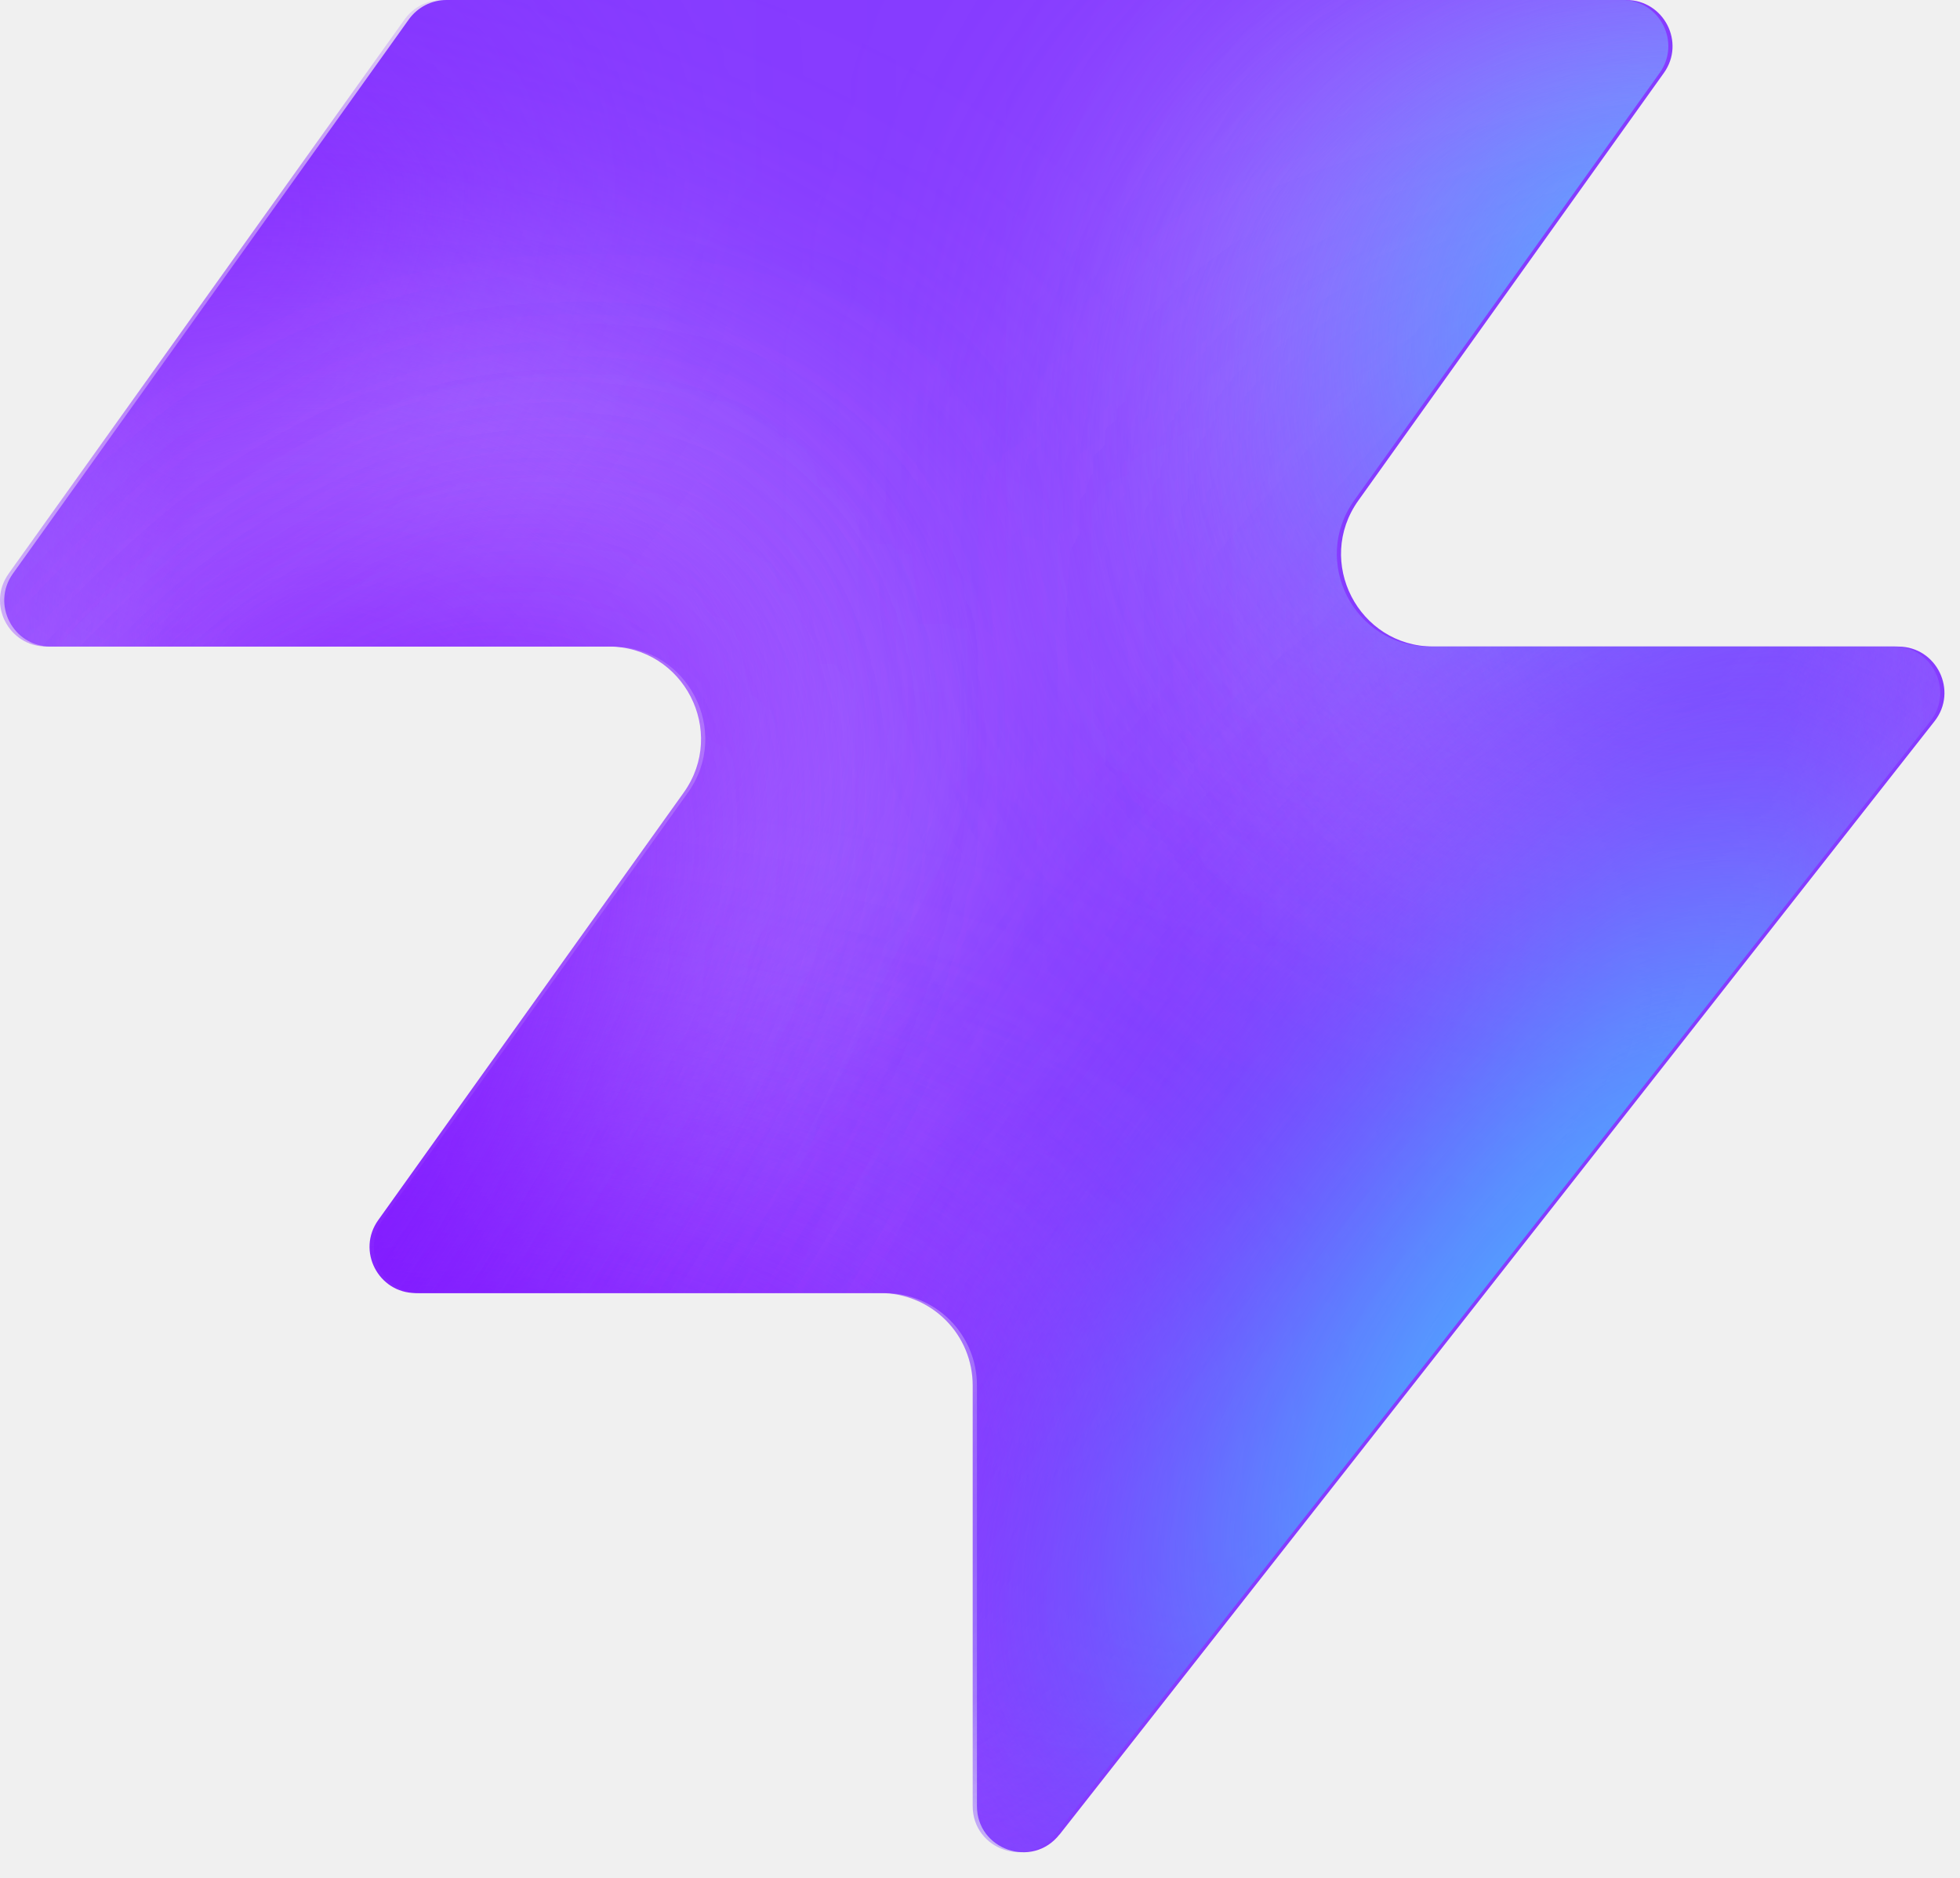
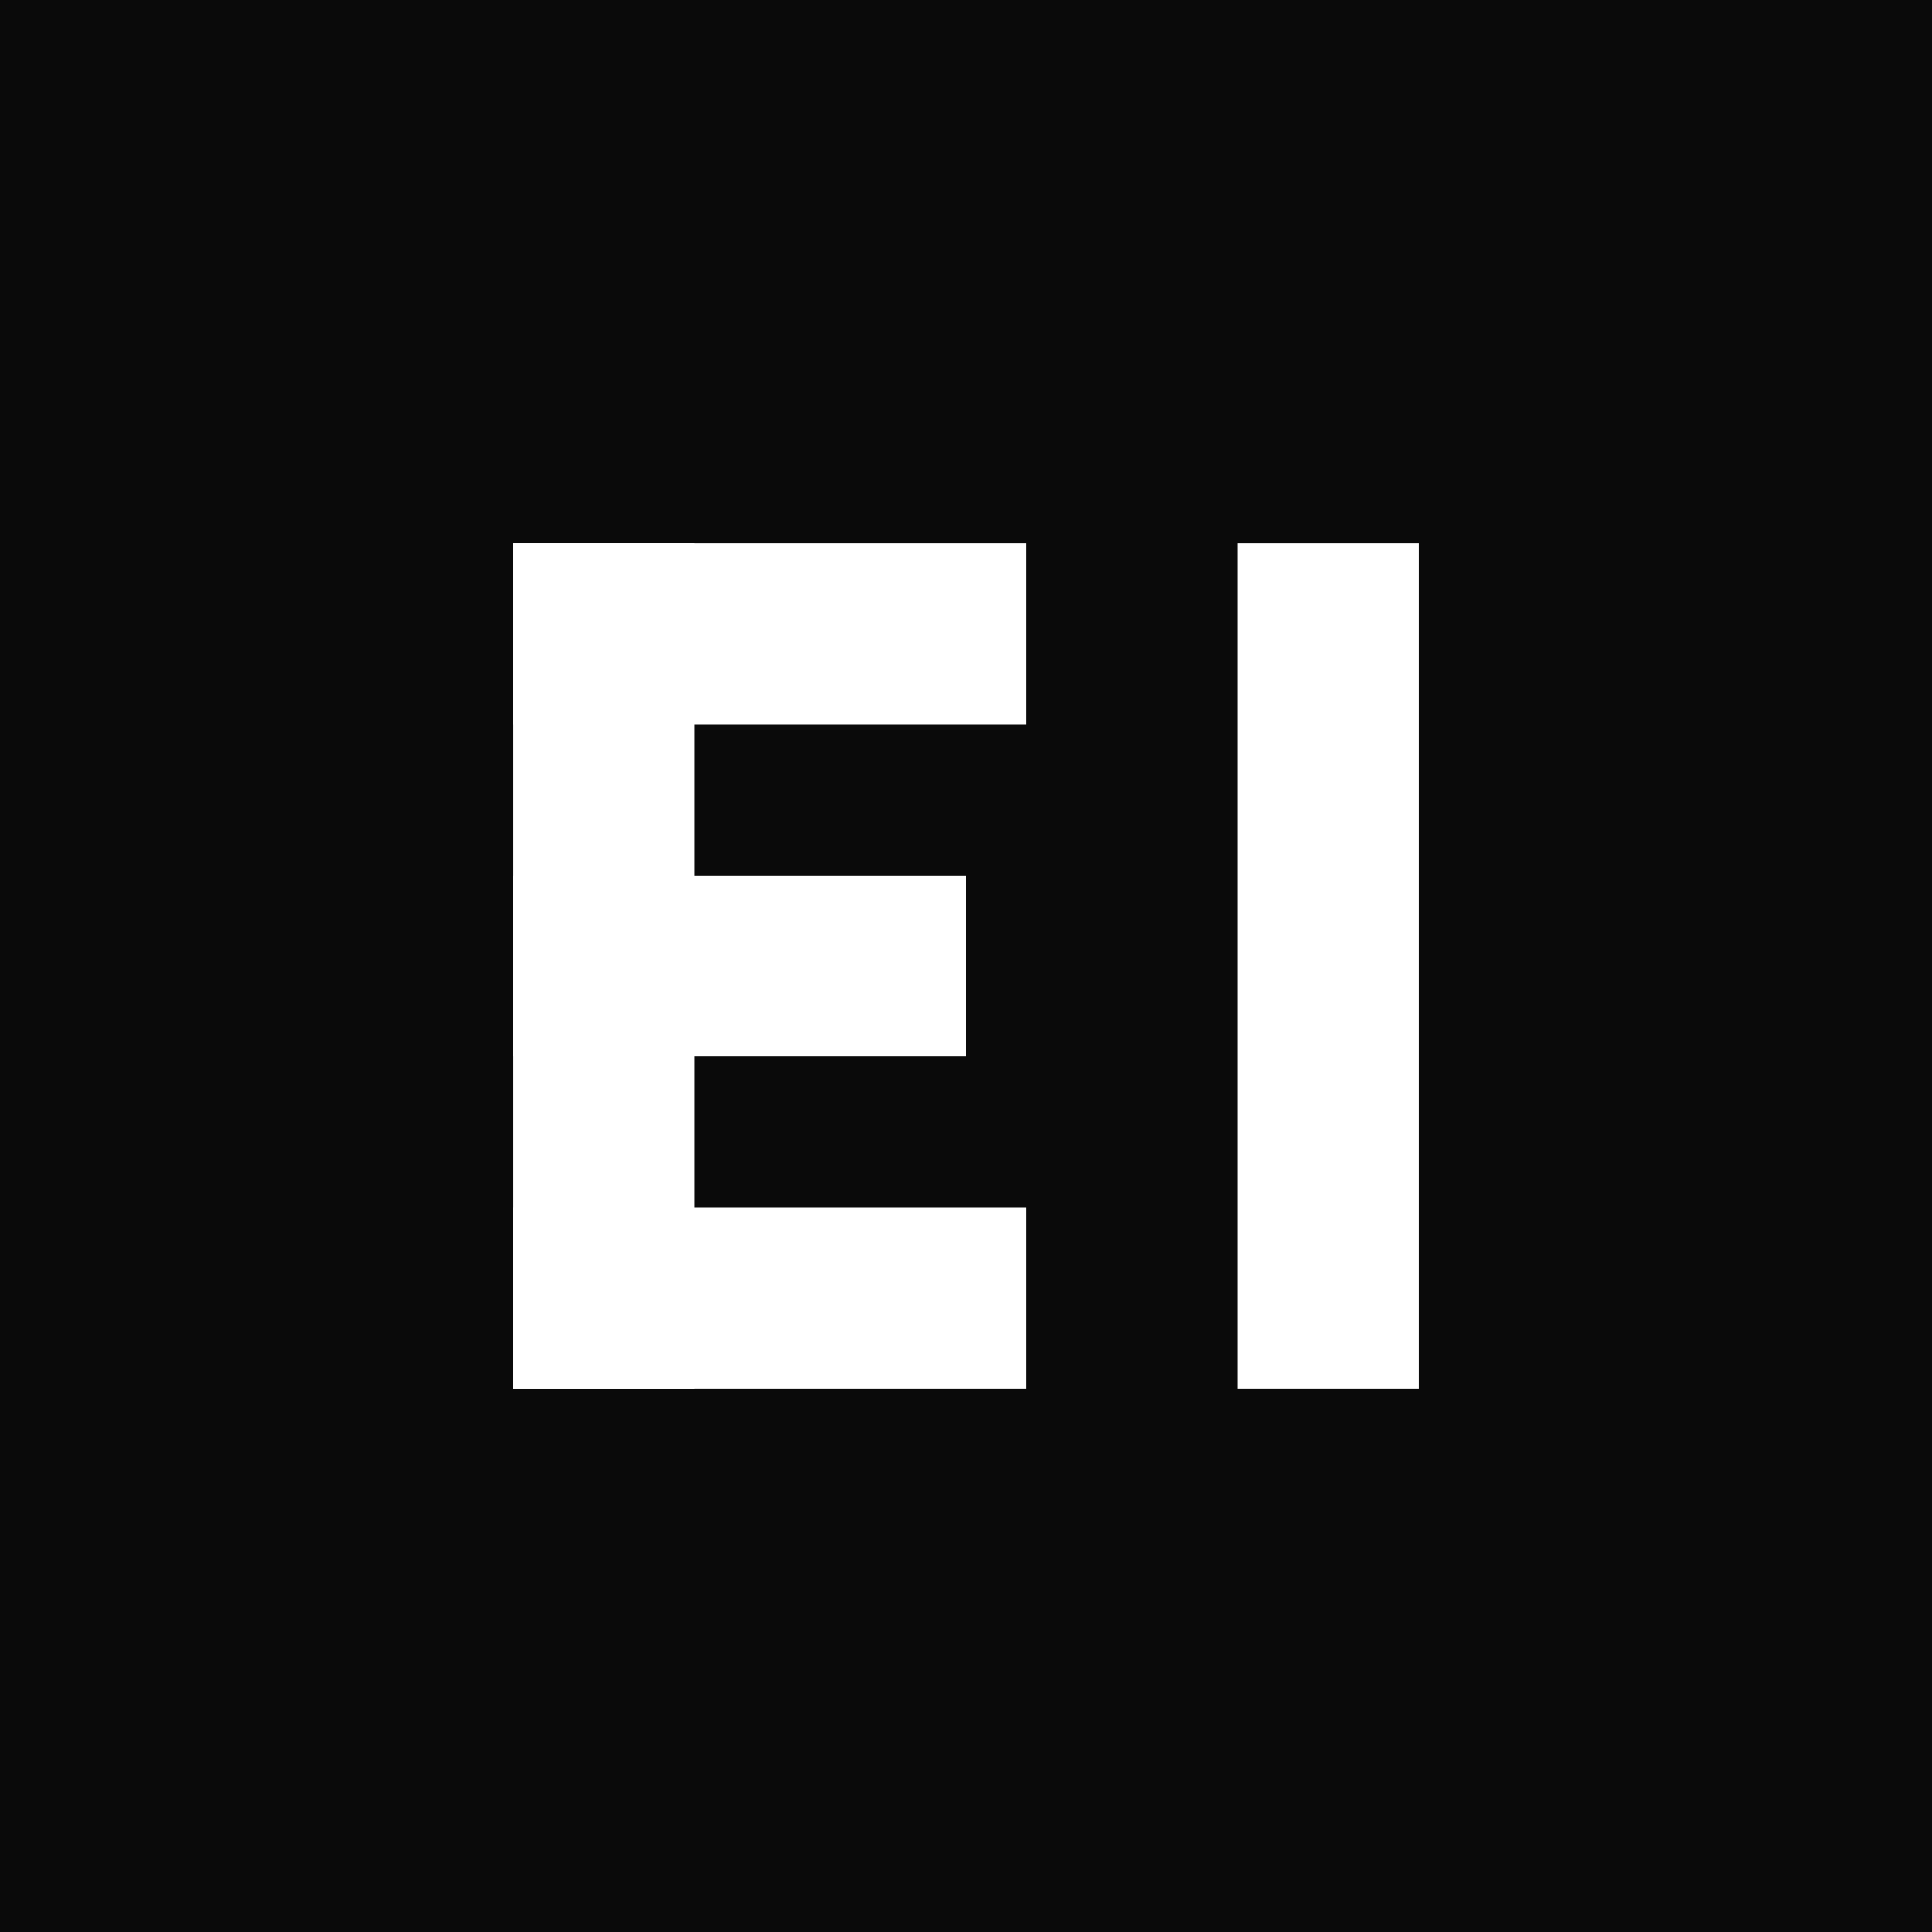
- <svg xmlns="http://www.w3.org/2000/svg" width="48" height="46" fill="none" viewBox="0 0 48 46">
-   <path fill="#863bff" d="M25.946 44.938c-.664.845-2.021.375-2.021-.698V33.937a2.26 2.26 0 0 0-2.262-2.262H10.287c-.92 0-1.456-1.04-.92-1.788l7.48-10.471c1.07-1.497 0-3.578-1.842-3.578H1.237c-.92 0-1.456-1.04-.92-1.788L10.013.474c.214-.297.556-.474.92-.474h28.894c.92 0 1.456 1.04.92 1.788l-7.48 10.471c-1.07 1.498 0 3.579 1.842 3.579h11.377c.943 0 1.473 1.088.89 1.83L25.947 44.94z" style="fill:#863bff;fill:color(display-p3 .525 .23 1);fill-opacity:1" />
-   <mask id="a" width="48" height="46" x="0" y="0" maskUnits="userSpaceOnUse" style="mask-type:alpha">
-     <path fill="#000" d="M25.842 44.938c-.664.844-2.021.375-2.021-.698V33.937a2.26 2.26 0 0 0-2.262-2.262H10.183c-.92 0-1.456-1.04-.92-1.788l7.48-10.471c1.07-1.498 0-3.579-1.842-3.579H1.133c-.92 0-1.456-1.04-.92-1.787L9.91.473c.214-.297.556-.474.92-.474h28.894c.92 0 1.456 1.04.92 1.788l-7.48 10.471c-1.07 1.498 0 3.578 1.842 3.578h11.377c.943 0 1.473 1.088.89 1.832L25.843 44.94z" style="fill:#000;fill-opacity:1" />
-   </mask>
-   <g mask="url(#a)">
-     <g filter="url(#b)">
-       <ellipse cx="5.508" cy="14.704" fill="#ede6ff" rx="5.508" ry="14.704" style="fill:#ede6ff;fill:color(display-p3 .927 .903 1);fill-opacity:1" transform="matrix(.00324 1 1 -.00324 -4.47 31.516)" />
-     </g>
-     <g filter="url(#c)">
-       <ellipse cx="10.399" cy="29.851" fill="#ede6ff" rx="10.399" ry="29.851" style="fill:#ede6ff;fill:color(display-p3 .927 .903 1);fill-opacity:1" transform="matrix(.00324 1 1 -.00324 -39.328 7.883)" />
-     </g>
-     <g filter="url(#d)">
-       <ellipse cx="5.508" cy="30.487" fill="#7e14ff" rx="5.508" ry="30.487" style="fill:#7e14ff;fill:color(display-p3 .492 .077 1);fill-opacity:1" transform="rotate(89.814 -25.913 -14.639)scale(1 -1)" />
-     </g>
-     <g filter="url(#e)">
-       <ellipse cx="5.508" cy="30.599" fill="#7e14ff" rx="5.508" ry="30.599" style="fill:#7e14ff;fill:color(display-p3 .492 .077 1);fill-opacity:1" transform="rotate(89.814 -32.644 -3.334)scale(1 -1)" />
-     </g>
-     <g filter="url(#f)">
-       <ellipse cx="5.508" cy="30.599" fill="#7e14ff" rx="5.508" ry="30.599" style="fill:#7e14ff;fill:color(display-p3 .492 .077 1);fill-opacity:1" transform="matrix(.00324 1 1 -.00324 -34.34 30.47)" />
-     </g>
-     <g filter="url(#g)">
-       <ellipse cx="14.072" cy="22.078" fill="#ede6ff" rx="14.072" ry="22.078" style="fill:#ede6ff;fill:color(display-p3 .927 .903 1);fill-opacity:1" transform="rotate(93.35 24.506 48.493)scale(-1 1)" />
-     </g>
-     <g filter="url(#h)">
-       <ellipse cx="3.47" cy="21.501" fill="#7e14ff" rx="3.47" ry="21.501" style="fill:#7e14ff;fill:color(display-p3 .492 .077 1);fill-opacity:1" transform="rotate(89.009 28.708 47.59)scale(-1 1)" />
-     </g>
-     <g filter="url(#i)">
-       <ellipse cx="3.47" cy="21.501" fill="#7e14ff" rx="3.47" ry="21.501" style="fill:#7e14ff;fill:color(display-p3 .492 .077 1);fill-opacity:1" transform="rotate(89.009 28.708 47.59)scale(-1 1)" />
-     </g>
-     <g filter="url(#j)">
-       <ellipse cx=".387" cy="8.972" fill="#7e14ff" rx="4.407" ry="29.108" style="fill:#7e14ff;fill:color(display-p3 .492 .077 1);fill-opacity:1" transform="rotate(39.51 .387 8.972)" />
-     </g>
-     <g filter="url(#k)">
-       <ellipse cx="47.523" cy="-6.092" fill="#7e14ff" rx="4.407" ry="29.108" style="fill:#7e14ff;fill:color(display-p3 .492 .077 1);fill-opacity:1" transform="rotate(37.892 47.523 -6.092)" />
-     </g>
-     <g filter="url(#l)">
-       <ellipse cx="41.412" cy="6.333" fill="#47bfff" rx="5.971" ry="9.665" style="fill:#47bfff;fill:color(display-p3 .28 .748 1);fill-opacity:1" transform="rotate(37.892 41.412 6.333)" />
-     </g>
-     <g filter="url(#m)">
-       <ellipse cx="-1.879" cy="38.332" fill="#7e14ff" rx="4.407" ry="29.108" style="fill:#7e14ff;fill:color(display-p3 .492 .077 1);fill-opacity:1" transform="rotate(37.892 -1.88 38.332)" />
-     </g>
-     <g filter="url(#n)">
-       <ellipse cx="-1.879" cy="38.332" fill="#7e14ff" rx="4.407" ry="29.108" style="fill:#7e14ff;fill:color(display-p3 .492 .077 1);fill-opacity:1" transform="rotate(37.892 -1.88 38.332)" />
-     </g>
-     <g filter="url(#o)">
-       <ellipse cx="35.651" cy="29.907" fill="#7e14ff" rx="4.407" ry="29.108" style="fill:#7e14ff;fill:color(display-p3 .492 .077 1);fill-opacity:1" transform="rotate(37.892 35.651 29.907)" />
-     </g>
-     <g filter="url(#p)">
-       <ellipse cx="38.418" cy="32.4" fill="#47bfff" rx="5.971" ry="15.297" style="fill:#47bfff;fill:color(display-p3 .28 .748 1);fill-opacity:1" transform="rotate(37.892 38.418 32.4)" />
-     </g>
+ <svg xmlns="http://www.w3.org/2000/svg" viewBox="0 0 32 32">
+   <rect width="32" height="32" fill="#0a0a0a" />
+   <g fill="#ffffff">
+     <rect x="8.5" y="9" width="3" height="14" />
+     <rect x="8.5" y="9" width="8.5" height="3" />
+     <rect x="8.5" y="14.5" width="7.5" height="3" />
+     <rect x="8.5" y="20" width="8.5" height="3" />
+     <rect x="20.5" y="9" width="3" height="14" />
  </g>
-   <defs>
-     <filter id="b" width="60.045" height="41.654" x="-19.77" y="16.149" color-interpolation-filters="sRGB" filterUnits="userSpaceOnUse">
-       <feFlood flood-opacity="0" result="BackgroundImageFix" />
-       <feBlend in="SourceGraphic" in2="BackgroundImageFix" result="shape" />
-       <feGaussianBlur result="effect1_foregroundBlur_2002_17158" stdDeviation="7.659" />
-     </filter>
-     <filter id="c" width="90.34" height="51.437" x="-54.613" y="-7.533" color-interpolation-filters="sRGB" filterUnits="userSpaceOnUse">
-       <feFlood flood-opacity="0" result="BackgroundImageFix" />
-       <feBlend in="SourceGraphic" in2="BackgroundImageFix" result="shape" />
-       <feGaussianBlur result="effect1_foregroundBlur_2002_17158" stdDeviation="7.659" />
-     </filter>
-     <filter id="d" width="79.355" height="29.4" x="-49.64" y="2.03" color-interpolation-filters="sRGB" filterUnits="userSpaceOnUse">
-       <feFlood flood-opacity="0" result="BackgroundImageFix" />
-       <feBlend in="SourceGraphic" in2="BackgroundImageFix" result="shape" />
-       <feGaussianBlur result="effect1_foregroundBlur_2002_17158" stdDeviation="4.596" />
-     </filter>
-     <filter id="e" width="79.579" height="29.4" x="-45.045" y="20.029" color-interpolation-filters="sRGB" filterUnits="userSpaceOnUse">
-       <feFlood flood-opacity="0" result="BackgroundImageFix" />
-       <feBlend in="SourceGraphic" in2="BackgroundImageFix" result="shape" />
-       <feGaussianBlur result="effect1_foregroundBlur_2002_17158" stdDeviation="4.596" />
-     </filter>
-     <filter id="f" width="79.579" height="29.4" x="-43.513" y="21.178" color-interpolation-filters="sRGB" filterUnits="userSpaceOnUse">
-       <feFlood flood-opacity="0" result="BackgroundImageFix" />
-       <feBlend in="SourceGraphic" in2="BackgroundImageFix" result="shape" />
-       <feGaussianBlur result="effect1_foregroundBlur_2002_17158" stdDeviation="4.596" />
-     </filter>
-     <filter id="g" width="74.749" height="58.852" x="15.756" y="-17.901" color-interpolation-filters="sRGB" filterUnits="userSpaceOnUse">
-       <feFlood flood-opacity="0" result="BackgroundImageFix" />
-       <feBlend in="SourceGraphic" in2="BackgroundImageFix" result="shape" />
-       <feGaussianBlur result="effect1_foregroundBlur_2002_17158" stdDeviation="7.659" />
-     </filter>
-     <filter id="h" width="61.377" height="25.362" x="23.548" y="2.284" color-interpolation-filters="sRGB" filterUnits="userSpaceOnUse">
-       <feFlood flood-opacity="0" result="BackgroundImageFix" />
-       <feBlend in="SourceGraphic" in2="BackgroundImageFix" result="shape" />
-       <feGaussianBlur result="effect1_foregroundBlur_2002_17158" stdDeviation="4.596" />
-     </filter>
-     <filter id="i" width="61.377" height="25.362" x="23.548" y="2.284" color-interpolation-filters="sRGB" filterUnits="userSpaceOnUse">
-       <feFlood flood-opacity="0" result="BackgroundImageFix" />
-       <feBlend in="SourceGraphic" in2="BackgroundImageFix" result="shape" />
-       <feGaussianBlur result="effect1_foregroundBlur_2002_17158" stdDeviation="4.596" />
-     </filter>
-     <filter id="j" width="56.045" height="63.649" x="-27.636" y="-22.853" color-interpolation-filters="sRGB" filterUnits="userSpaceOnUse">
-       <feFlood flood-opacity="0" result="BackgroundImageFix" />
-       <feBlend in="SourceGraphic" in2="BackgroundImageFix" result="shape" />
-       <feGaussianBlur result="effect1_foregroundBlur_2002_17158" stdDeviation="4.596" />
-     </filter>
-     <filter id="k" width="54.814" height="64.646" x="20.116" y="-38.415" color-interpolation-filters="sRGB" filterUnits="userSpaceOnUse">
-       <feFlood flood-opacity="0" result="BackgroundImageFix" />
-       <feBlend in="SourceGraphic" in2="BackgroundImageFix" result="shape" />
-       <feGaussianBlur result="effect1_foregroundBlur_2002_17158" stdDeviation="4.596" />
-     </filter>
-     <filter id="l" width="33.541" height="35.313" x="24.641" y="-11.323" color-interpolation-filters="sRGB" filterUnits="userSpaceOnUse">
-       <feFlood flood-opacity="0" result="BackgroundImageFix" />
-       <feBlend in="SourceGraphic" in2="BackgroundImageFix" result="shape" />
-       <feGaussianBlur result="effect1_foregroundBlur_2002_17158" stdDeviation="4.596" />
-     </filter>
-     <filter id="m" width="54.814" height="64.646" x="-29.286" y="6.009" color-interpolation-filters="sRGB" filterUnits="userSpaceOnUse">
-       <feFlood flood-opacity="0" result="BackgroundImageFix" />
-       <feBlend in="SourceGraphic" in2="BackgroundImageFix" result="shape" />
-       <feGaussianBlur result="effect1_foregroundBlur_2002_17158" stdDeviation="4.596" />
-     </filter>
-     <filter id="n" width="54.814" height="64.646" x="-29.286" y="6.009" color-interpolation-filters="sRGB" filterUnits="userSpaceOnUse">
-       <feFlood flood-opacity="0" result="BackgroundImageFix" />
-       <feBlend in="SourceGraphic" in2="BackgroundImageFix" result="shape" />
-       <feGaussianBlur result="effect1_foregroundBlur_2002_17158" stdDeviation="4.596" />
-     </filter>
-     <filter id="o" width="54.814" height="64.646" x="8.244" y="-2.416" color-interpolation-filters="sRGB" filterUnits="userSpaceOnUse">
-       <feFlood flood-opacity="0" result="BackgroundImageFix" />
-       <feBlend in="SourceGraphic" in2="BackgroundImageFix" result="shape" />
-       <feGaussianBlur result="effect1_foregroundBlur_2002_17158" stdDeviation="4.596" />
-     </filter>
-     <filter id="p" width="39.409" height="43.623" x="18.713" y="10.588" color-interpolation-filters="sRGB" filterUnits="userSpaceOnUse">
-       <feFlood flood-opacity="0" result="BackgroundImageFix" />
-       <feBlend in="SourceGraphic" in2="BackgroundImageFix" result="shape" />
-       <feGaussianBlur result="effect1_foregroundBlur_2002_17158" stdDeviation="4.596" />
-     </filter>
-   </defs>
</svg>
